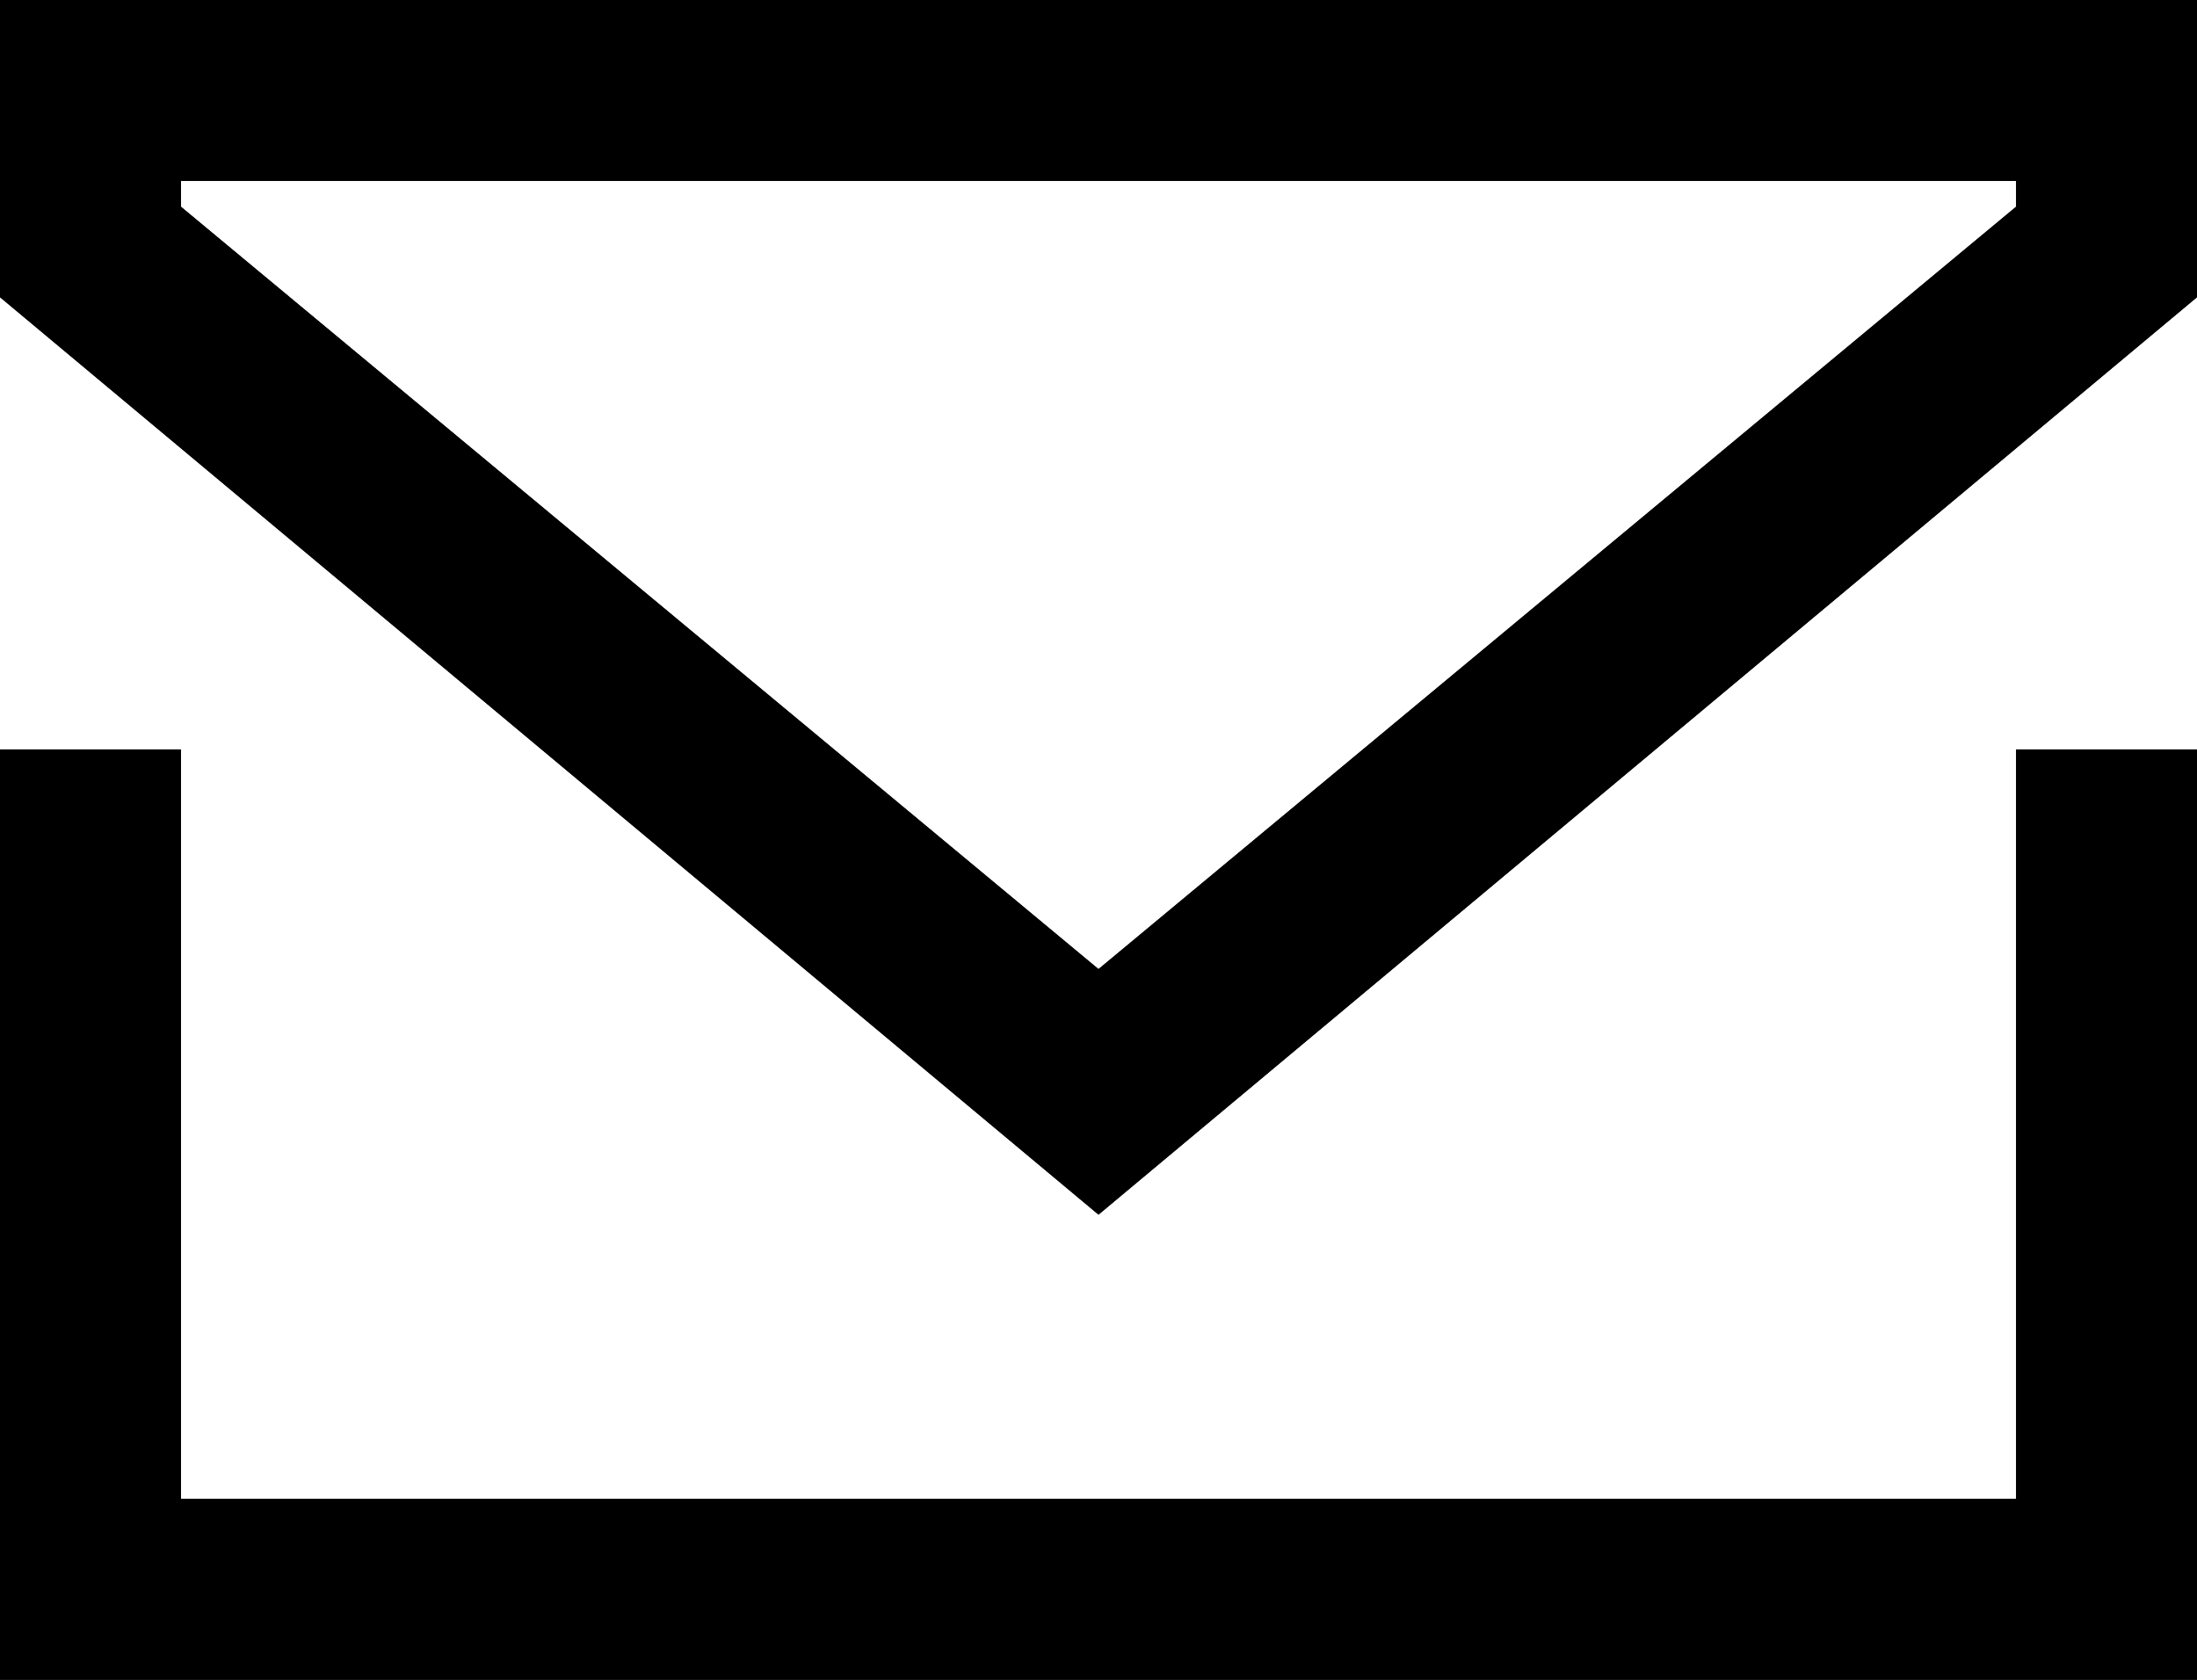
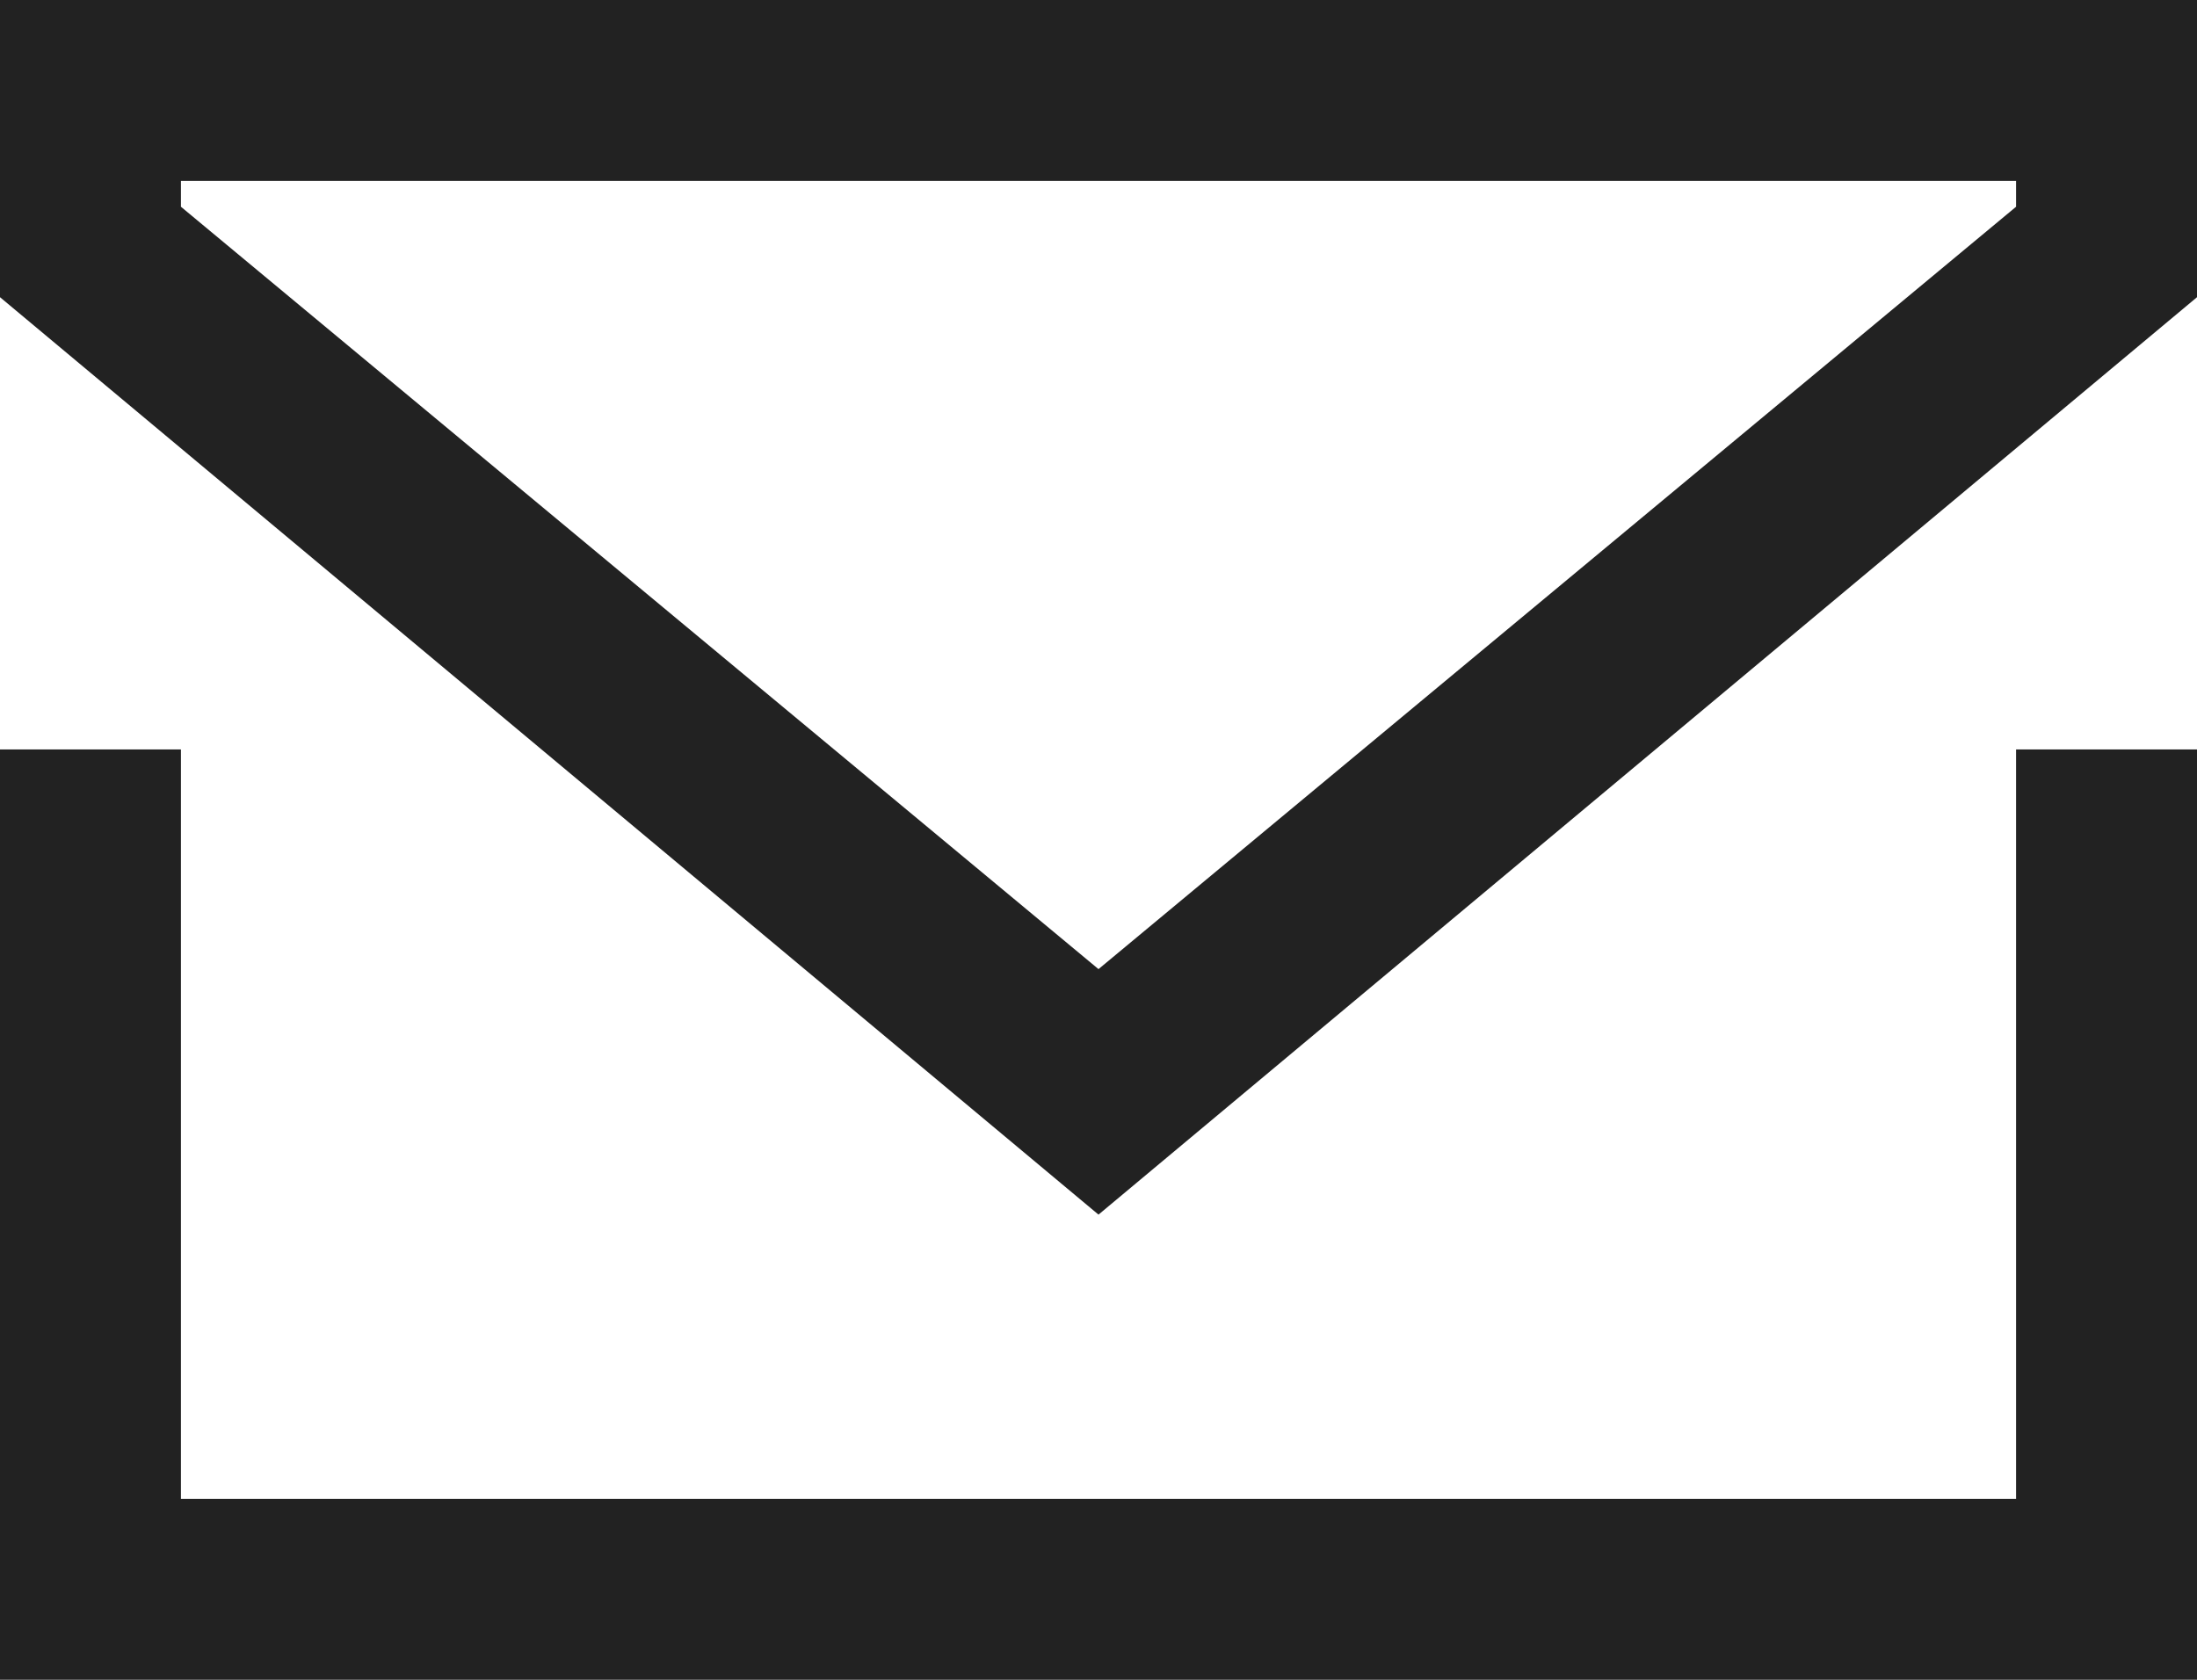
- <svg xmlns="http://www.w3.org/2000/svg" width="17" height="13" viewBox="0 0 17 13">
-   <defs />
-   <g id="mail.svg" transform="translate(-643 -2209)">
-     <g id="mail.svg-2" data-name="mail.svg" transform="translate(643 2209)">
-       <path id="Path_1" data-name="Path 1" d="M15.6,11.6H1.4V5.8H0V13H17V5.8H15.6ZM0,0V2.3L8.5,9.4,17,2.3V0ZM15.6,1.6,8.5,7.5,1.4,1.6V1.4H15.6Z" />
-     </g>
-     <path id="Color_Overlay" data-name="Color Overlay" d="M643,2222v-7.2h1.4v5.8h14.2v-5.8H660v7.2Zm0-10.7V2209h17v2.3l-8.5,7.1Zm1.4-.7,7.1,5.9,7.1-5.9v-.2H644.4Z" />
-   </g>
+ <svg xmlns="http://www.w3.org/2000/svg" version="1.1" id="Слой_1" x="0px" y="0px" width="17px" height="13px" viewBox="0 0 17 13" style="enable-background:new 0 0 17 13;" xml:space="preserve">
+   <style type="text/css">
+ 	.st0{fill:#222222;}
+ </style>
+   <path id="Path_1" class="st0" d="M15.6,11.6H1.4V5.8H0V13h17V5.8h-1.4V11.6z M0,0v2.3l8.5,7.1L17,2.3V0H0z M15.6,1.6L8.5,7.5  L1.4,1.6V1.4h14.2V1.6z" />
</svg>
